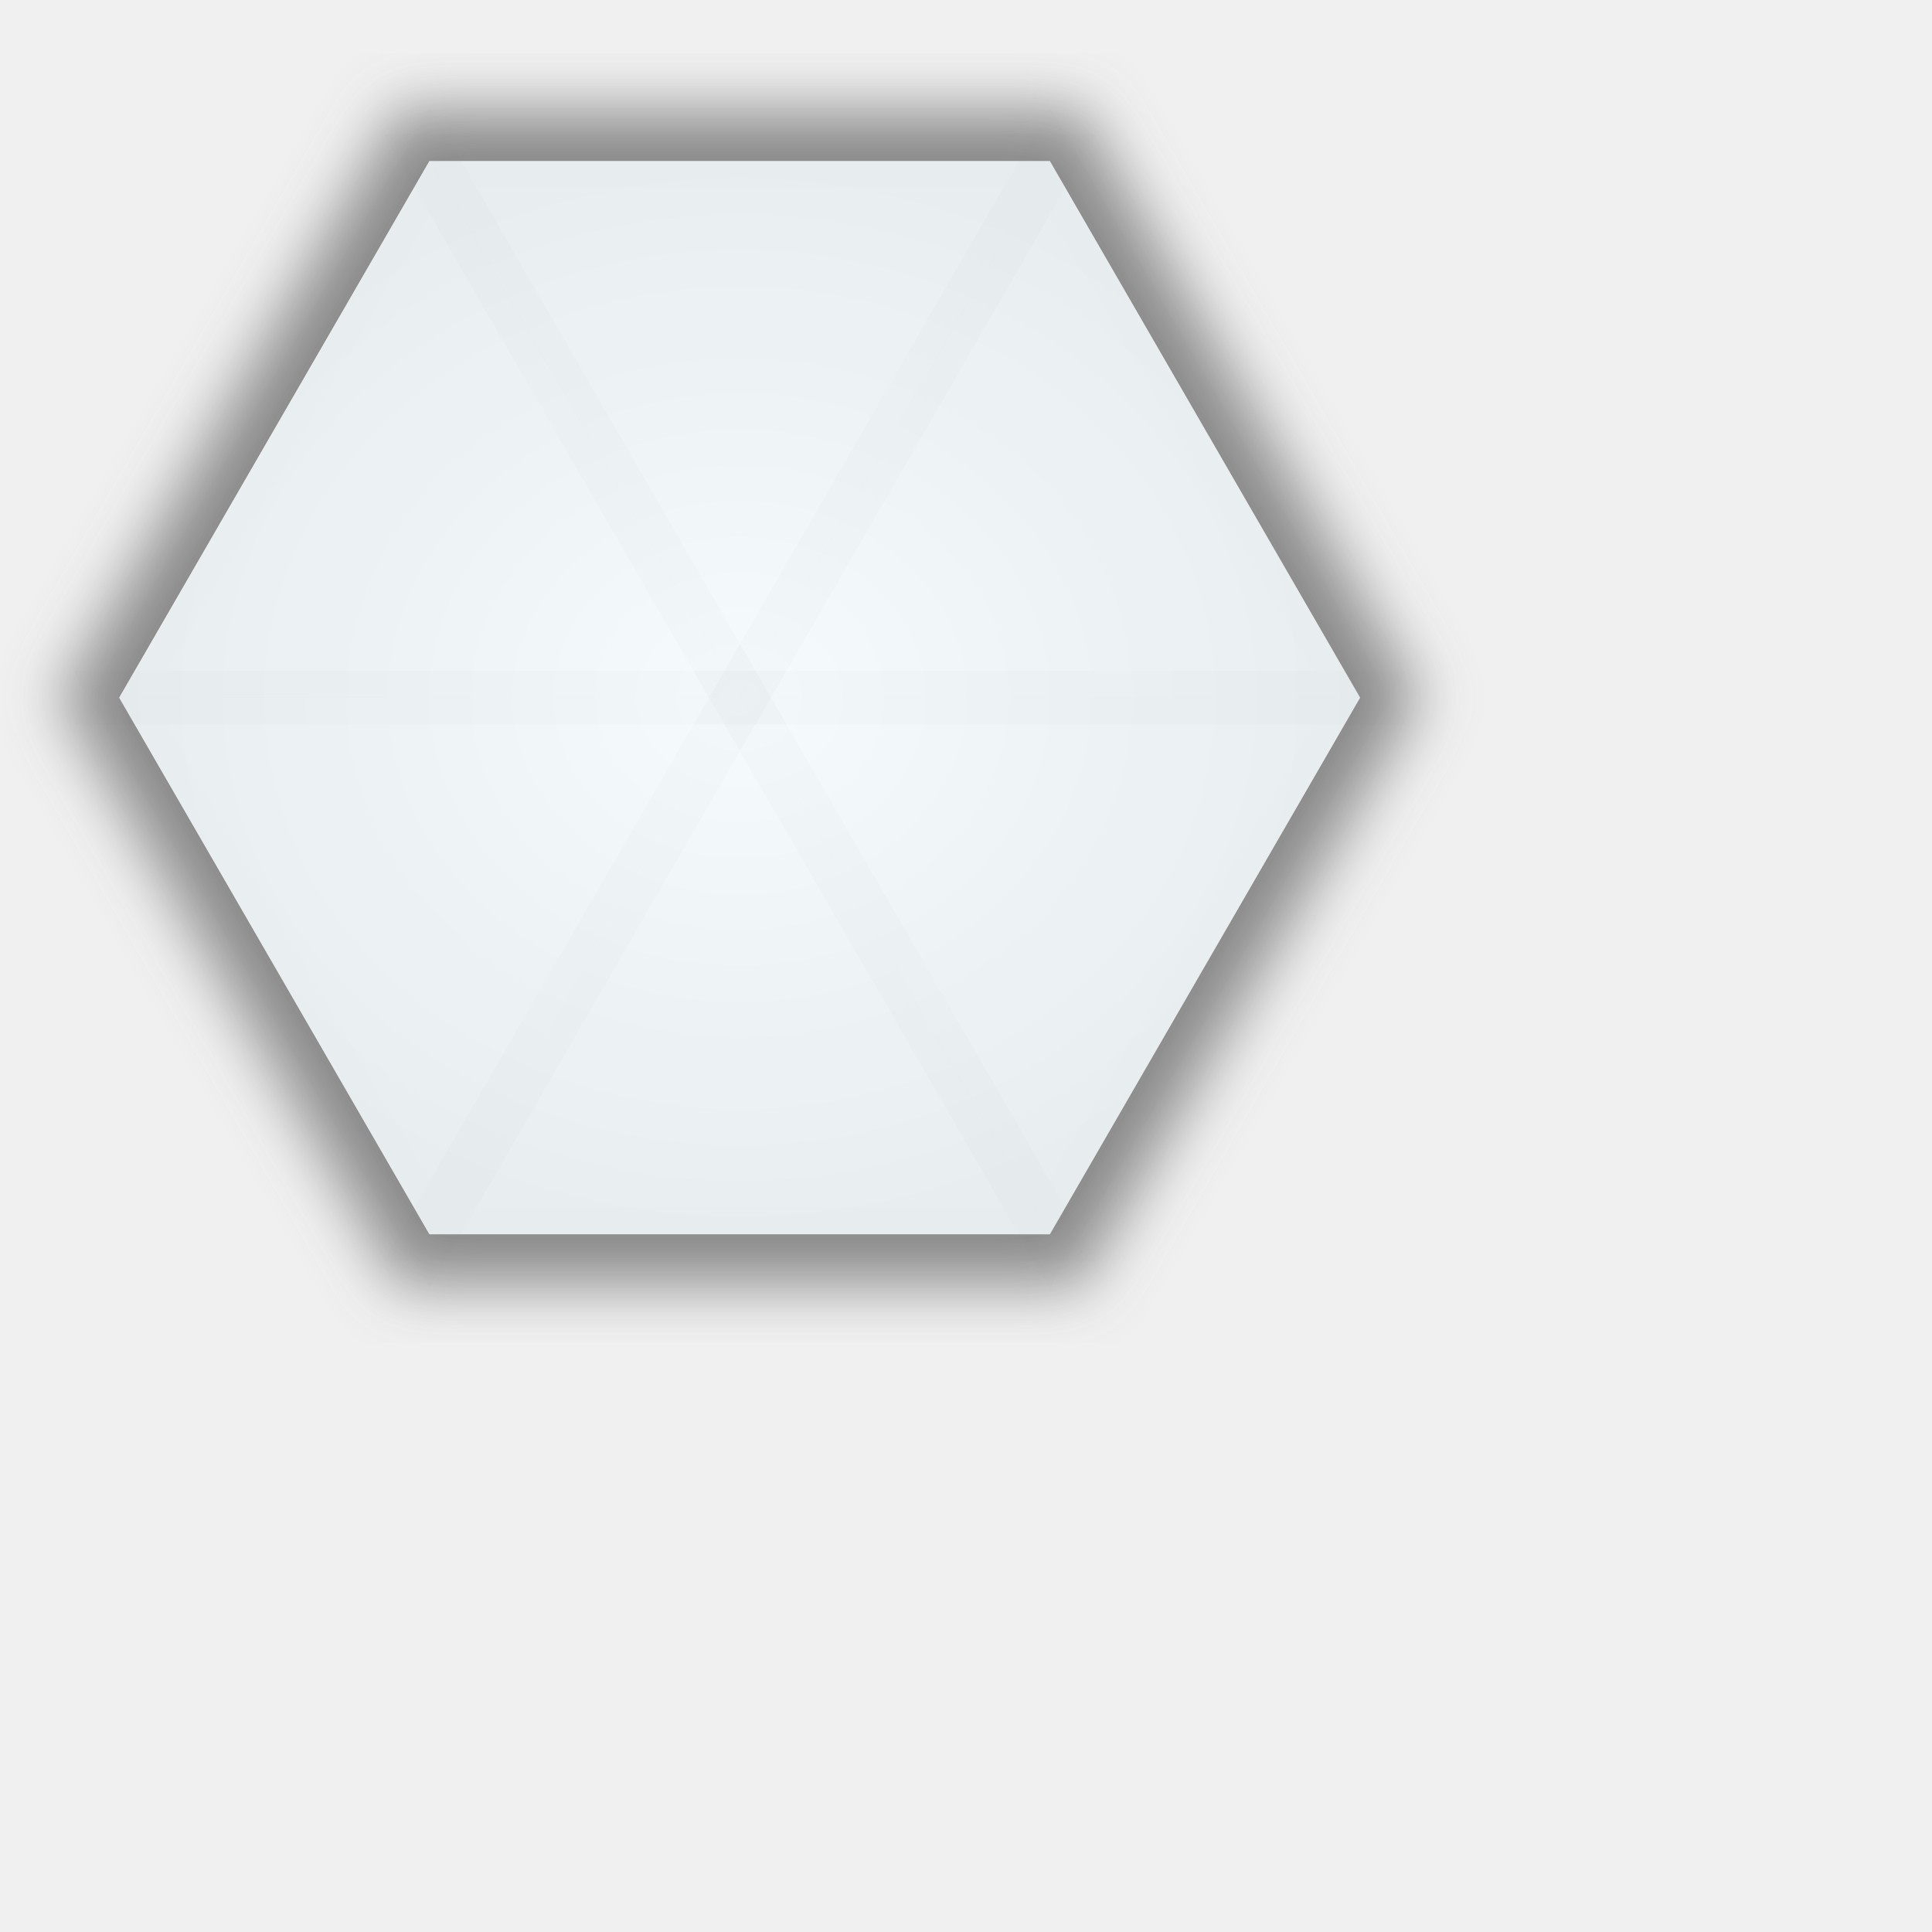
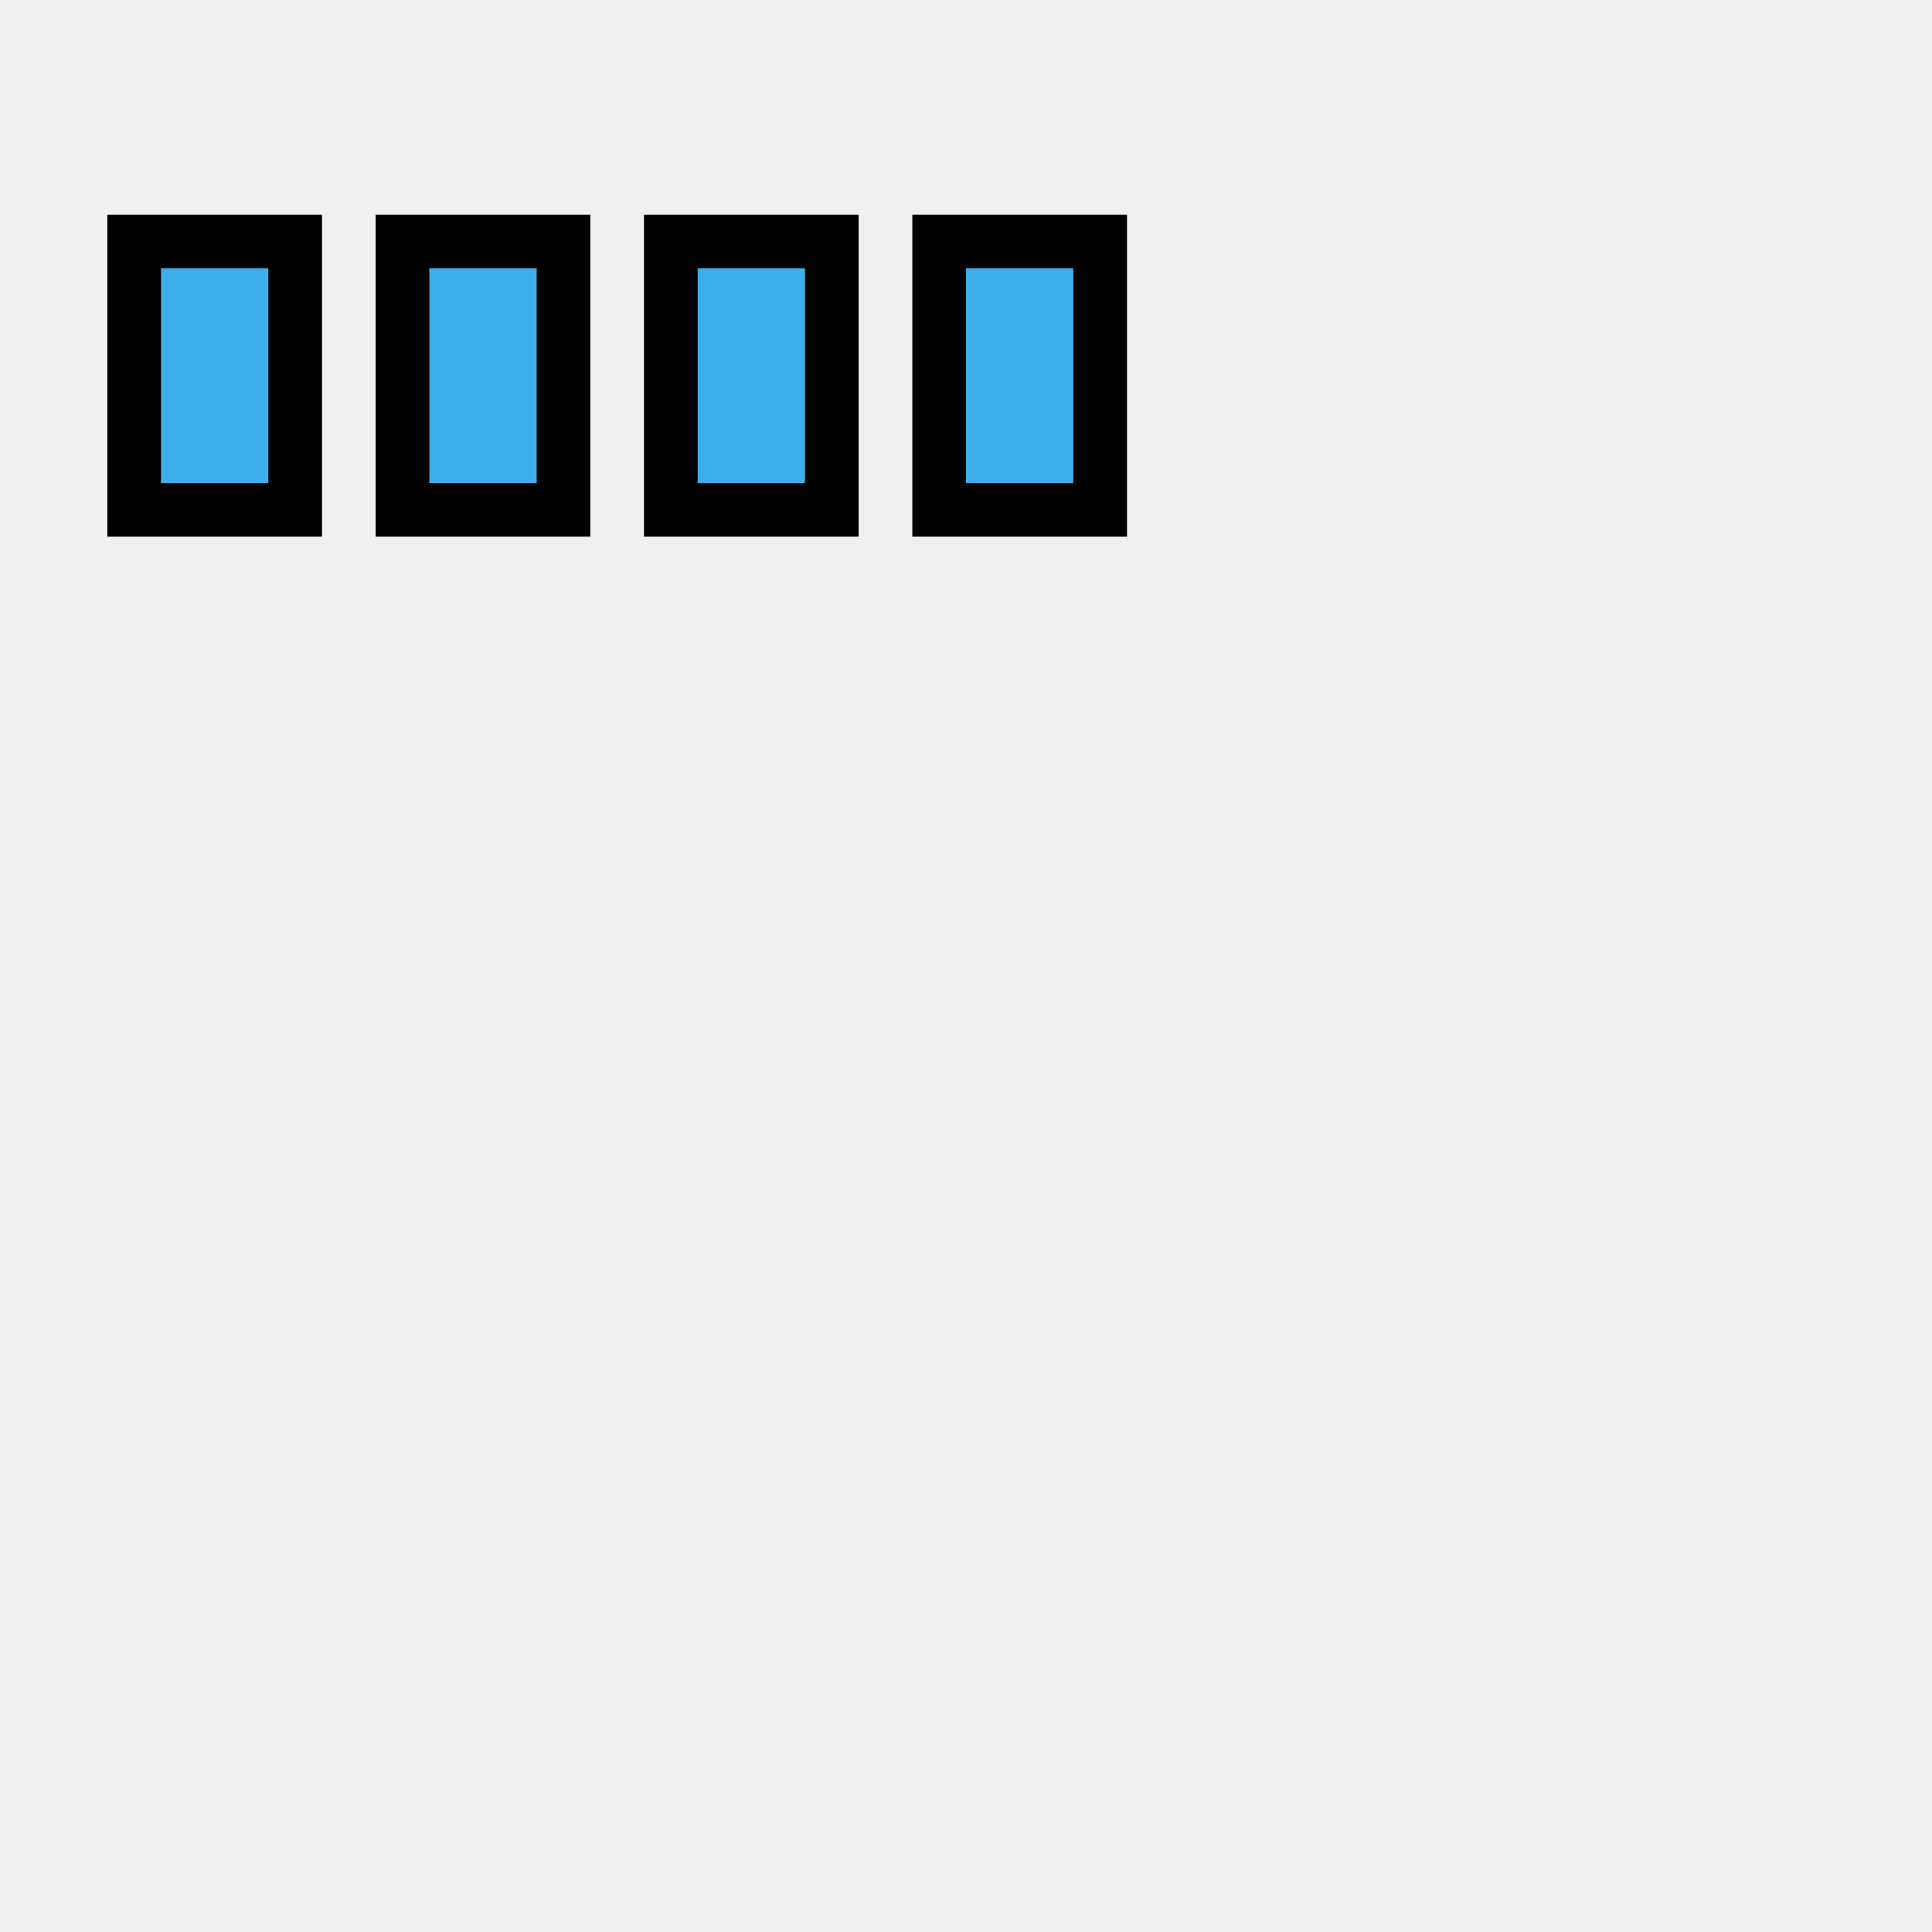
<svg xmlns="http://www.w3.org/2000/svg" xmlns:xlink="http://www.w3.org/1999/xlink" version="1.0" width="36" height="36" id="svg3315">
  <defs id="defs3317">
    <linearGradient id="linearGradient27505">
      <stop style="stop-color:#ffffff;stop-opacity:1;" offset="0" id="stop27507" />
      <stop style="stop-color:#f0f0f0;stop-opacity:1;" offset="1" id="stop27509" />
    </linearGradient>
    <linearGradient id="linearGradient8348">
      <stop style="stop-color:#ccdcdc;stop-opacity:0;" offset="0" id="stop8350" />
      <stop id="stop8358" offset="0.625" style="stop-color:#ffffff;stop-opacity:1;" />
      <stop id="stop8356" offset="0.781" style="stop-color:#ffffff;stop-opacity:0.196;" />
      <stop style="stop-color:#ffffff;stop-opacity:1;" offset="1" id="stop8352" />
    </linearGradient>
    <linearGradient id="linearGradient4818">
      <stop style="stop-color:#ff6700;stop-opacity:1;" offset="0" id="stop4820" />
      <stop style="stop-color:#69b6ff;stop-opacity:0;" offset="1" id="stop4822" />
    </linearGradient>
    <linearGradient id="linearGradient3815">
      <stop style="stop-color:#0000ff;stop-opacity:1;" offset="0" id="stop3817" />
      <stop style="stop-color:#0000ff;stop-opacity:0;" offset="1" id="stop3819" />
    </linearGradient>
    <linearGradient id="linearGradient3801">
      <stop style="stop-color:#00ff00;stop-opacity:1;" offset="0" id="stop3803" />
      <stop style="stop-color:#00ff00;stop-opacity:0;" offset="1" id="stop3805" />
    </linearGradient>
    <linearGradient id="linearGradient3787">
      <stop style="stop-color:#00ff00;stop-opacity:1;" offset="0" id="stop3789" />
      <stop style="stop-color:#ff0000;stop-opacity:0;" offset="1" id="stop3791" />
    </linearGradient>
    <linearGradient id="linearGradient3779">
      <stop style="stop-color:#000000;stop-opacity:1;" offset="0" id="stop3781" />
      <stop style="stop-color:#323232;stop-opacity:1;" offset="1" id="stop3783" />
    </linearGradient>
    <linearGradient id="linearGradient3772">
      <stop style="stop-color:#323232;stop-opacity:1;" offset="0" id="stop3774" />
      <stop style="stop-color:#000000;stop-opacity:1;" offset="1" id="stop3776" />
    </linearGradient>
    <radialGradient xlink:href="#linearGradient3772" id="radialGradient3778" cx="1.366" cy="0.773" fx="1.366" fy="0.773" r="4.674" gradientUnits="userSpaceOnUse" />
    <linearGradient xlink:href="#linearGradient3779" id="linearGradient3785" x1="22" y1="22" x2="3" y2="3" gradientUnits="userSpaceOnUse" />
    <filter id="filter3982" color-interpolation-filters="sRGB">
      <feGaussianBlur stdDeviation="0.54" id="feGaussianBlur3984" />
    </filter>
    <filter id="filter27501">
      <feGaussianBlur stdDeviation="0.539" id="feGaussianBlur27503" />
    </filter>
    <radialGradient xlink:href="#linearGradient27505" id="radialGradient27511" cx="13.781" cy="13" fx="13.781" fy="13" r="11.562" gradientTransform="matrix(1,0,0,0.8648649,0,1.756757)" gradientUnits="userSpaceOnUse" />
-     <radialGradient xlink:href="#linearGradient27505" id="radialGradient27525" gradientUnits="userSpaceOnUse" gradientTransform="matrix(-1,0,0,-0.8648649,27.5625,24.24324)" cx="13.781" cy="13" fx="13.781" fy="13" r="11.562" />
+     <radialGradient xlink:href="#linearGradient27505" id="radialGradient27525" gradientUnits="userSpaceOnUse" gradientTransform="matrix(-0.5,0.8660254,-0.748995,-0.4324325,-51.36857,-54.32)" cx="13.781" cy="13" fx="13.781" fy="13" r="11.562" />
  </defs>
  <g id="g3879" transform="translate(27.1282,-41.72782)">
    <path style="opacity:0.4;fill:#000000;fill-opacity:1;fill-rule:nonzero;stroke:none;filter:url(#filter3982)" d="M 12,1 C 10.643,1 9.527,1.92 9.156,3.156 8.397,2.564 7.36,2.368 6.375,2.688 4.799,3.199 3.926,4.893 4.438,6.469 4.445,6.491 4.461,6.509 4.469,6.531 3.517,6.509 2.571,6.922 1.969,7.75 0.995,9.09 1.285,10.995 2.625,11.969 2.644,11.983 2.668,11.987 2.688,12 c -0.786,0.541 -1.281,1.442 -1.281,2.469 0,1.657 1.343,3 3,3 0.022,0 0.041,4.53e-4 0.062,0 -0.316,0.899 -0.196,1.952 0.406,2.781 0.974,1.34 2.847,1.63 4.188,0.656 0.025,-0.018 0.038,-0.044 0.062,-0.062 0.272,0.913 0.962,1.683 1.938,2 1.576,0.512 3.269,-0.33 3.781,-1.906 0.01,-0.032 0.022,-0.062 0.031,-0.094 0.757,0.58 1.774,0.786 2.75,0.469 1.576,-0.512 2.449,-2.205 1.938,-3.781 -0.007,-0.022 -0.024,-0.04 -0.031,-0.062 0.952,0.022 1.898,-0.39 2.5,-1.219 C 23.005,14.91 22.715,13.005 21.375,12.031 21.356,12.017 21.332,12.014 21.312,12 c 0.778,-0.542 1.281,-1.449 1.281,-2.469 0,-1.657 -1.343,-3 -3,-3 -0.022,0 -0.041,-4.527e-4 -0.062,0 C 19.847,5.633 19.727,4.579 19.125,3.75 18.516,2.912 17.556,2.498 16.594,2.531 16.016,2.551 15.44,2.729 14.938,3.094 14.906,3.116 14.874,3.133 14.844,3.156 14.473,1.92 13.357,1 12,1 z M 10.188,6.375 C 10.692,6.761 11.315,7 12,7 c 0.693,0 1.336,-0.23 1.844,-0.625 0.095,0.313 0.235,0.627 0.438,0.906 0.602,0.829 1.548,1.273 2.5,1.25 -0.114,0.316 -0.188,0.644 -0.188,1 0,1.036 0.514,1.961 1.312,2.5 -0.266,0.186 -0.517,0.41 -0.719,0.688 -0.609,0.838 -0.735,1.876 -0.406,2.781 -0.33,-0.006 -0.668,0.017 -1,0.125 -0.975,0.317 -1.697,1.087 -1.969,2 -0.258,-0.196 -0.549,-0.363 -0.875,-0.469 -0.985,-0.32 -2.022,-0.124 -2.781,0.469 -0.095,-0.313 -0.235,-0.627 -0.438,-0.906 -0.602,-0.829 -1.548,-1.273 -2.5,-1.25 0.114,-0.316 0.188,-0.644 0.188,-1 C 7.406,13.433 6.861,12.539 6.062,12 6.343,11.808 6.602,11.571 6.812,11.281 7.421,10.443 7.547,9.405 7.219,8.5 c 0.33,0.006 0.668,-0.017 1,-0.125 0.975,-0.317 1.697,-1.087 1.969,-2 z" transform="translate(-19,-2)" id="path3927" />
    <path d="m -8,2 c 0,1.105 -0.895,2 -2,2 -1.105,0 -2,-0.895 -2,-2 0,-1.105 0.895,-2 2,-2 1.105,0 2,0.895 2,2 z" id="path3099" style="fill:#ffffff;fill-opacity:1;fill-rule:nonzero;stroke:none" transform="translate(3,0)" />
    <path transform="matrix(0.809017,-0.5877853,0.5877853,0.809017,-4.787683,-3.968023)" style="opacity:0.1;fill:#ffffff;fill-opacity:1;fill-rule:nonzero;stroke:none" id="path3956" d="m -8,2 c 0,1.105 -0.895,2 -2,2 -1.105,0 -2,-0.895 -2,-2 0,-1.105 0.895,-2 2,-2 1.105,0 2,0.895 2,2 z" />
    <path d="m -8,2 c 0,1.105 -0.895,2 -2,2 -1.105,0 -2,-0.895 -2,-2 0,-1.105 0.895,-2 2,-2 1.105,0 2,0.895 2,2 z" id="path3958" style="opacity:0.2;fill:#ffffff;fill-opacity:1;fill-rule:nonzero;stroke:none" transform="matrix(0.309017,-0.9510565,0.9510565,0.309017,-13.42039,-2.600735)" />
    <path transform="matrix(-0.309017,-0.9510565,0.9510565,-0.309017,-19.60074,3.579605)" style="opacity:0.3;fill:#ffffff;fill-opacity:1;fill-rule:nonzero;stroke:none" id="path3960" d="m -8,2 c 0,1.105 -0.895,2 -2,2 -1.105,0 -2,-0.895 -2,-2 0,-1.105 0.895,-2 2,-2 1.105,0 2,0.895 2,2 z" />
    <path d="m -8,2 c 0,1.105 -0.895,2 -2,2 -1.105,0 -2,-0.895 -2,-2 0,-1.105 0.895,-2 2,-2 1.105,0 2,0.895 2,2 z" id="path3962" style="opacity:0.4;fill:#ffffff;fill-opacity:1;fill-rule:nonzero;stroke:none" transform="matrix(-0.809017,-0.5877853,0.5877853,-0.809017,-20.96802,12.21232)" />
    <path transform="matrix(-1,0,0,-1,-17,20)" style="opacity:0.5;fill:#ffffff;fill-opacity:1;fill-rule:nonzero;stroke:none" id="path3964" d="m -8,2 c 0,1.105 -0.895,2 -2,2 -1.105,0 -2,-0.895 -2,-2 0,-1.105 0.895,-2 2,-2 1.105,0 2,0.895 2,2 z" />
    <path d="m -8,2 c 0,1.105 -0.895,2 -2,2 -1.105,0 -2,-0.895 -2,-2 0,-1.105 0.895,-2 2,-2 1.105,0 2,0.895 2,2 z" id="path3966" style="opacity:0.6;fill:#ffffff;fill-opacity:1;fill-rule:nonzero;stroke:none" transform="matrix(-0.809017,0.5877853,-0.5877853,-0.809017,-9.212318,23.96802)" />
    <path transform="matrix(-0.309017,0.9510565,-0.9510565,-0.309017,-0.5796055,22.60074)" style="opacity:0.7;fill:#ffffff;fill-opacity:1;fill-rule:nonzero;stroke:none" id="path3968" d="m -8,2 c 0,1.105 -0.895,2 -2,2 -1.105,0 -2,-0.895 -2,-2 0,-1.105 0.895,-2 2,-2 1.105,0 2,0.895 2,2 z" />
    <path d="m -8,2 c 0,1.105 -0.895,2 -2,2 -1.105,0 -2,-0.895 -2,-2 0,-1.105 0.895,-2 2,-2 1.105,0 2,0.895 2,2 z" id="path3970" style="opacity:0.8;fill:#ffffff;fill-opacity:1;fill-rule:nonzero;stroke:none" transform="matrix(0.309017,0.9510565,-0.9510565,0.309017,5.600734,16.4204)" />
    <path transform="matrix(0.809017,0.5877853,-0.5877853,0.809017,6.968022,7.787684)" style="opacity:0.9;fill:#ffffff;fill-opacity:1;fill-rule:nonzero;stroke:none" id="path3972" d="m -8,2 c 0,1.105 -0.895,2 -2,2 -1.105,0 -2,-0.895 -2,-2 0,-1.105 0.895,-2 2,-2 1.105,0 2,0.895 2,2 z" />
  </g>
  <g id="g27513">
-     <path style="fill:#7d7d7d;fill-opacity:0.784;fill-rule:nonzero;stroke:#7d7d7d;stroke-width:2;stroke-miterlimit:4;stroke-opacity:0.784;stroke-dasharray:none;filter:url(#filter27501)" d="m 8,3 -5.781,10 5.781,10 11.562,0 5.781,-10 L 19.562,3 8,3 z" id="path25646" transform="matrix(-1,0,0,-1,27.5625,26)" />
-     <path id="path25631" d="m 19.563,23 5.781,-10 -5.781,-10 -11.562,-10e-8 -5.781,10 5.781,10 11.563,0 z" style="fill:url(#radialGradient27525);fill-opacity:1;fill-rule:nonzero;stroke:none" />
-     <path id="path25108" d="M 13.789,13 19.563,23 8.015,23 z" style="opacity:0.05;fill:#3daee9;fill-opacity:1;fill-rule:nonzero;stroke:#000000;stroke-opacity:0.196" />
-     <path style="opacity:0.05;fill:#3daee9;fill-opacity:1;fill-rule:nonzero;stroke:#000000;stroke-opacity:0.196" d="m 13.789,13 11.547,2e-6 L 19.563,23 z" id="path25113" />
-     <path id="path25115" d="M 13.789,13 19.563,3 25.336,13 z" style="opacity:0.05;fill:#3daee9;fill-opacity:1;fill-rule:nonzero;stroke:#000000;stroke-opacity:0.196" />
-     <path style="opacity:0.05;fill:#3daee9;fill-opacity:1;fill-rule:nonzero;stroke:#000000;stroke-opacity:0.196" d="m 13.789,13 -5.774,-10 11.547,0 z" id="path25117" />
-     <path id="path25119" d="M 13.789,13 2.242,13 8.015,3 z" style="opacity:0.05;fill:#3daee9;fill-opacity:1;fill-rule:nonzero;stroke:#000000;stroke-opacity:0.196" />
-     <path style="opacity:0.05;fill:#3daee9;fill-opacity:1;fill-rule:nonzero;stroke:#000000;stroke-opacity:0.196" d="m 13.781,13 -5.774,10 L 2.234,13 z" id="path25121" />
+     <rect y="5" x="3" height="4" width="2" id="rect21318" style="fill:#3daee9;fill-opacity:1;fill-rule:nonzero;stroke:#000000;stroke-width:2;stroke-miterlimit:4;stroke-opacity:1;stroke-dasharray:none" />
+     <path style="fill:#7d7d7d;fill-opacity:0.784;fill-rule:nonzero;stroke:#7d7d7d;stroke-width:2;stroke-miterlimit:4;stroke-opacity:0.784;stroke-dasharray:none;filter:url(#filter27501)" d="m 8,3 -5.781,10 5.781,10 11.562,0 5.781,-10 L 19.562,3 8,3 z" id="path25646" transform="matrix(-0.5,0.8660254,-0.8660254,-0.5,-49.84718,-53.44162)" />
+     <path id="path25631" d="m -56.445,-48.013 -5.77,-10.007 -11.551,0.007 -5.781,10.013 5.77,10.007 11.551,-0.007 5.781,-10.013 z" style="fill:url(#radialGradient27525);fill-opacity:1;fill-rule:nonzero;stroke:none" />
+     <path id="path25108" d="m -68,-48 -11.547,10e-7 5.774,-10 z" style="opacity:0.25;fill:#3daee9;fill-opacity:1;fill-rule:nonzero;stroke:none" />
+     <path style="opacity:0.25;fill:#3daee9;fill-opacity:1;fill-rule:nonzero;stroke:none" d="m -68,-48 -5.774,10 -5.774,-10 z" id="path25113" />
+     <path id="path25115" d="m -68,-48 5.774,10 -11.547,2e-6 z" style="opacity:0.05;fill:#3daee9;fill-opacity:1;fill-rule:nonzero;stroke:none" />
+     <path style="opacity:0.05;fill:#3daee9;fill-opacity:1;fill-rule:nonzero;stroke:none" d="m -68,-48 11.547,2e-6 -5.774,10 z" id="path25117" />
+     <path id="path25119" d="m -68,-48 5.774,-10 5.774,10 z" style="opacity:0.05;fill:#3daee9;fill-opacity:1;fill-rule:nonzero;stroke:none" />
+     <path style="opacity:0.05;fill:#3daee9;fill-opacity:1;fill-rule:nonzero;stroke:none" d="m -67.996,-48.007 -5.774,-10 11.547,0 z" id="path25121" />
+     <rect style="fill:#3daee9;fill-opacity:1;fill-rule:nonzero;stroke:none" id="rect20808" width="2" height="4" x="3" y="5" />
+     <rect style="fill:#3daee9;fill-opacity:1;fill-rule:nonzero;stroke:#000000;stroke-width:2;stroke-miterlimit:4;stroke-opacity:1;stroke-dasharray:none" id="rect21320" width="2" height="4" x="8" y="5" />
+     <rect y="5" x="8" height="4" width="2" id="rect21322" style="fill:#3daee9;fill-opacity:1;fill-rule:nonzero;stroke:none" />
+     <rect y="5" x="13" height="4" width="2" id="rect21324" style="fill:#3daee9;fill-opacity:1;fill-rule:nonzero;stroke:#000000;stroke-width:2;stroke-miterlimit:4;stroke-opacity:1;stroke-dasharray:none" />
+     <rect style="fill:#3daee9;fill-opacity:1;fill-rule:nonzero;stroke:none" id="rect21326" width="2" height="4" x="13" y="5" />
+     <rect style="fill:#3daee9;fill-opacity:1;fill-rule:nonzero;stroke:#000000;stroke-width:2;stroke-miterlimit:4;stroke-opacity:1;stroke-dasharray:none" id="rect21328" width="2" height="4" x="18" y="5" />
+     <rect y="5" x="18" height="4" width="2" id="rect21330" style="fill:#3daee9;fill-opacity:1;fill-rule:nonzero;stroke:none" />
  </g>
</svg>
